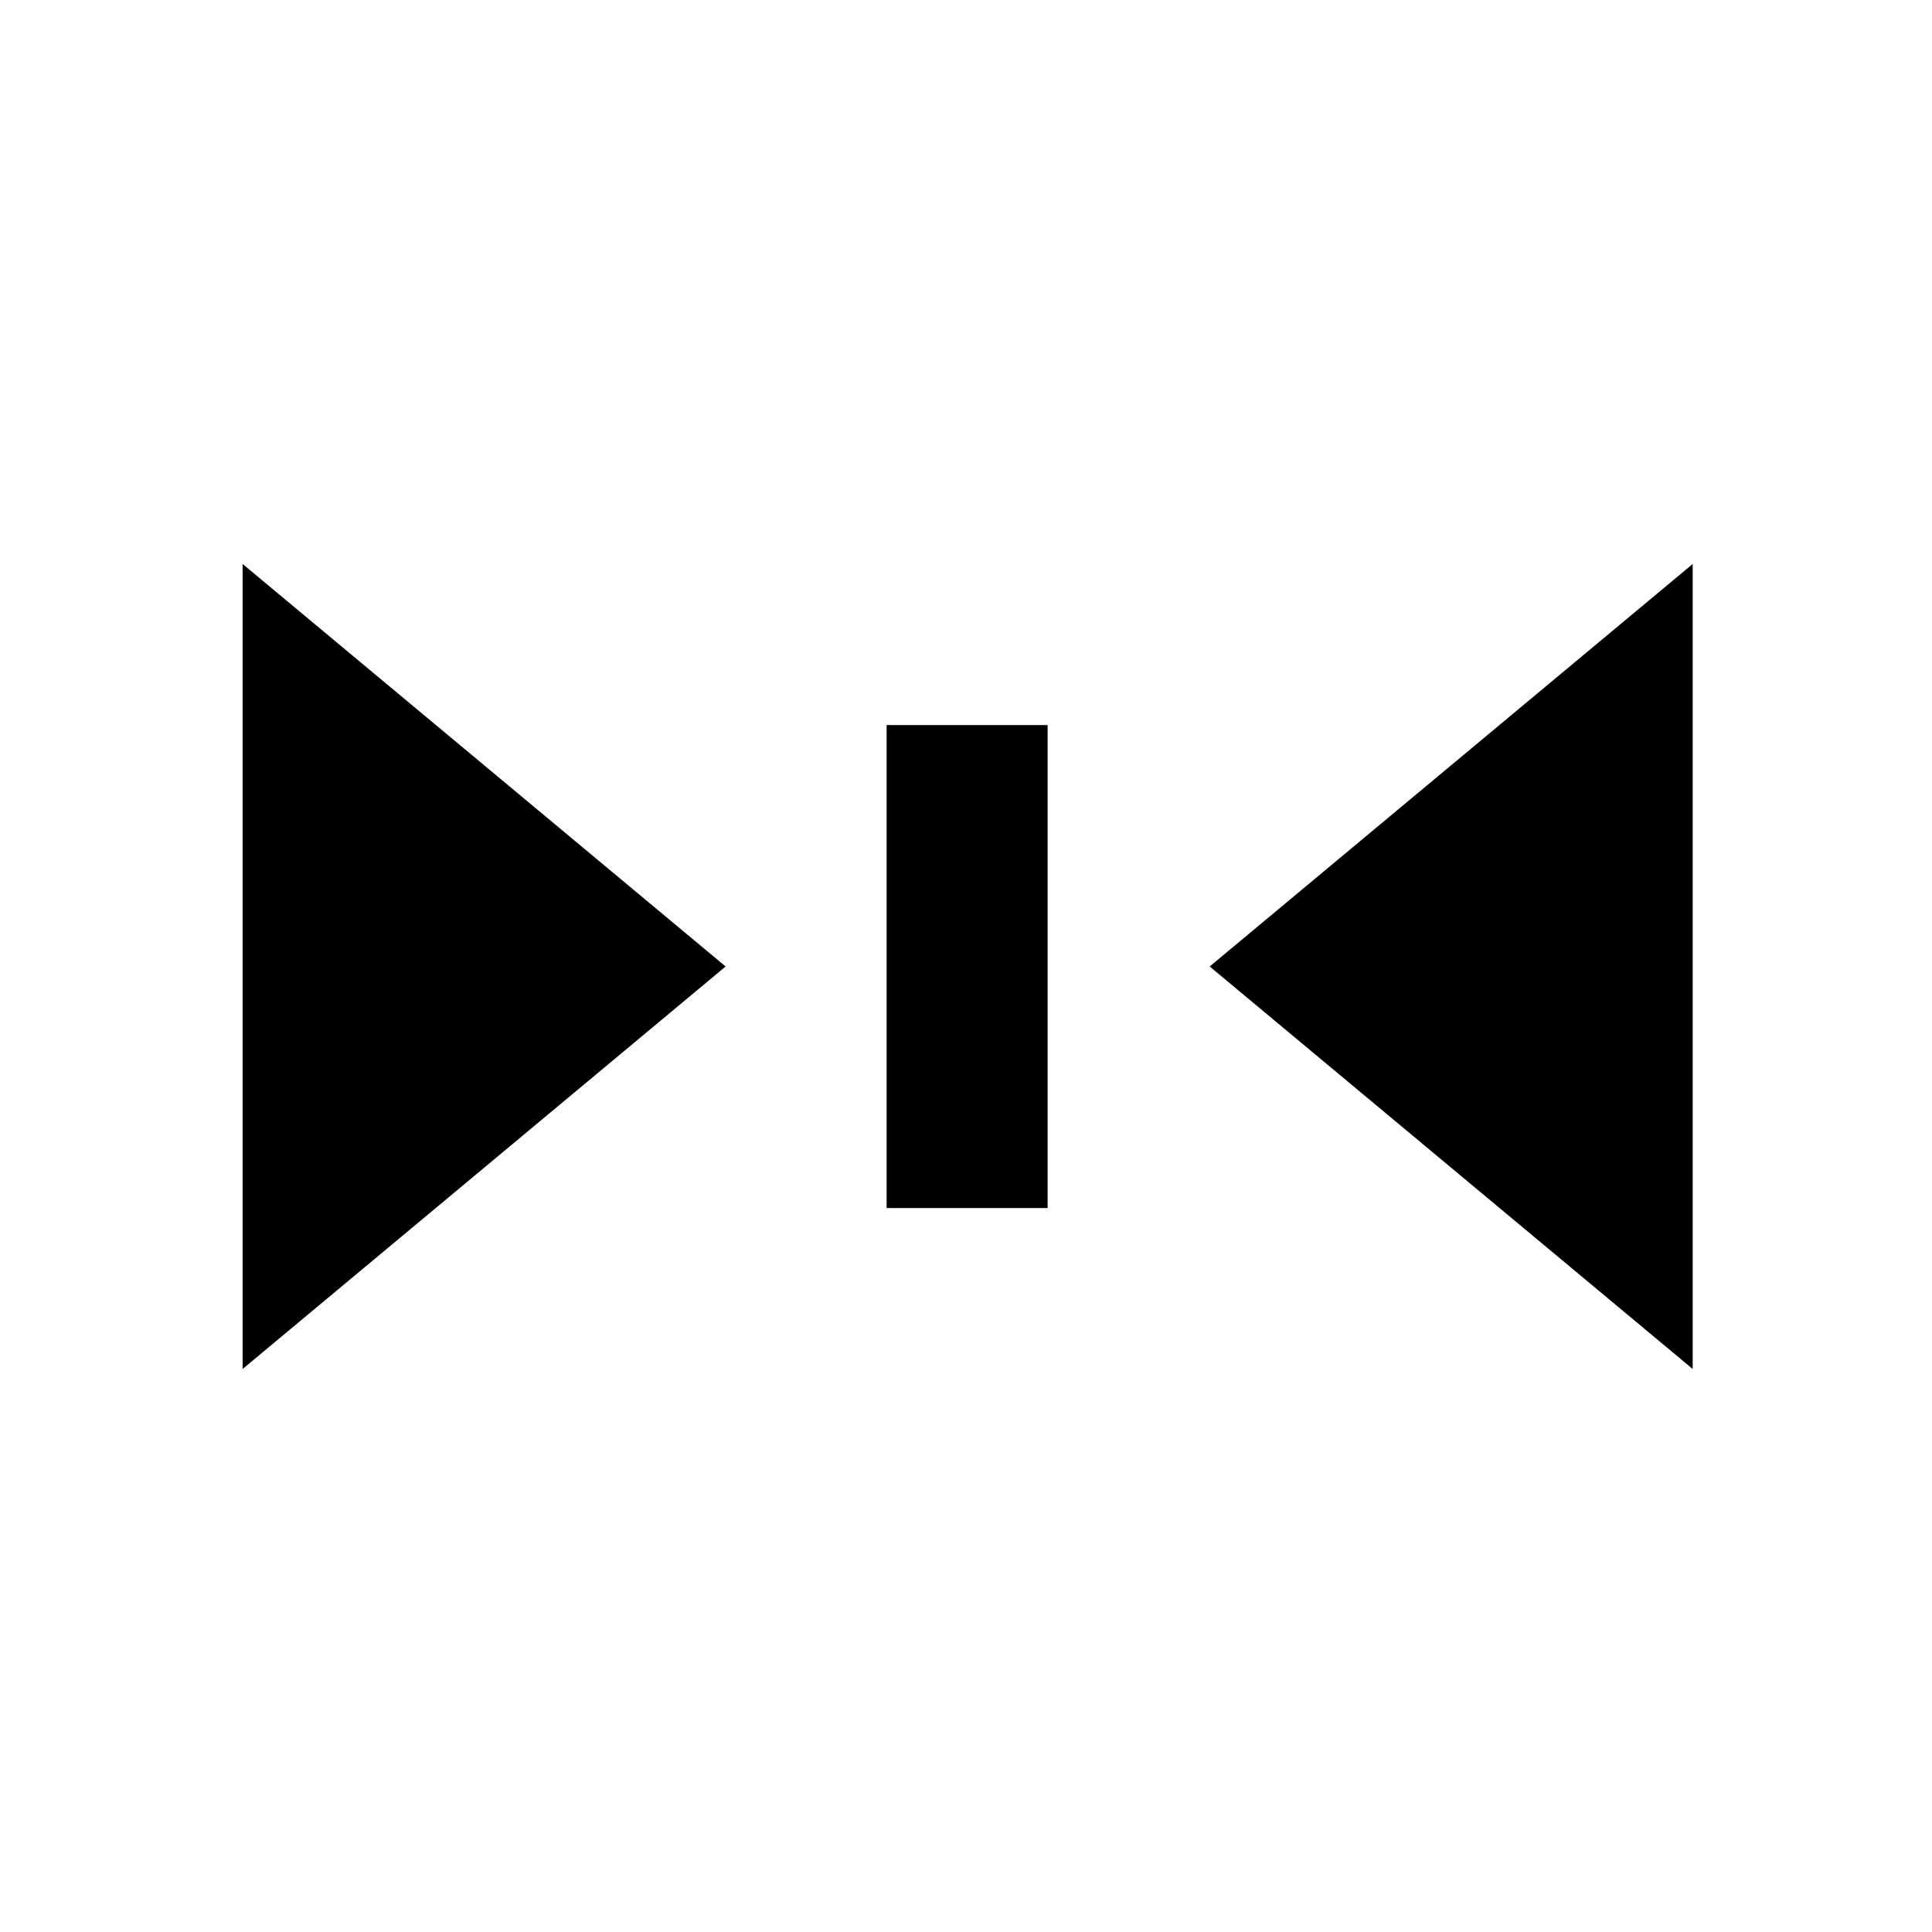
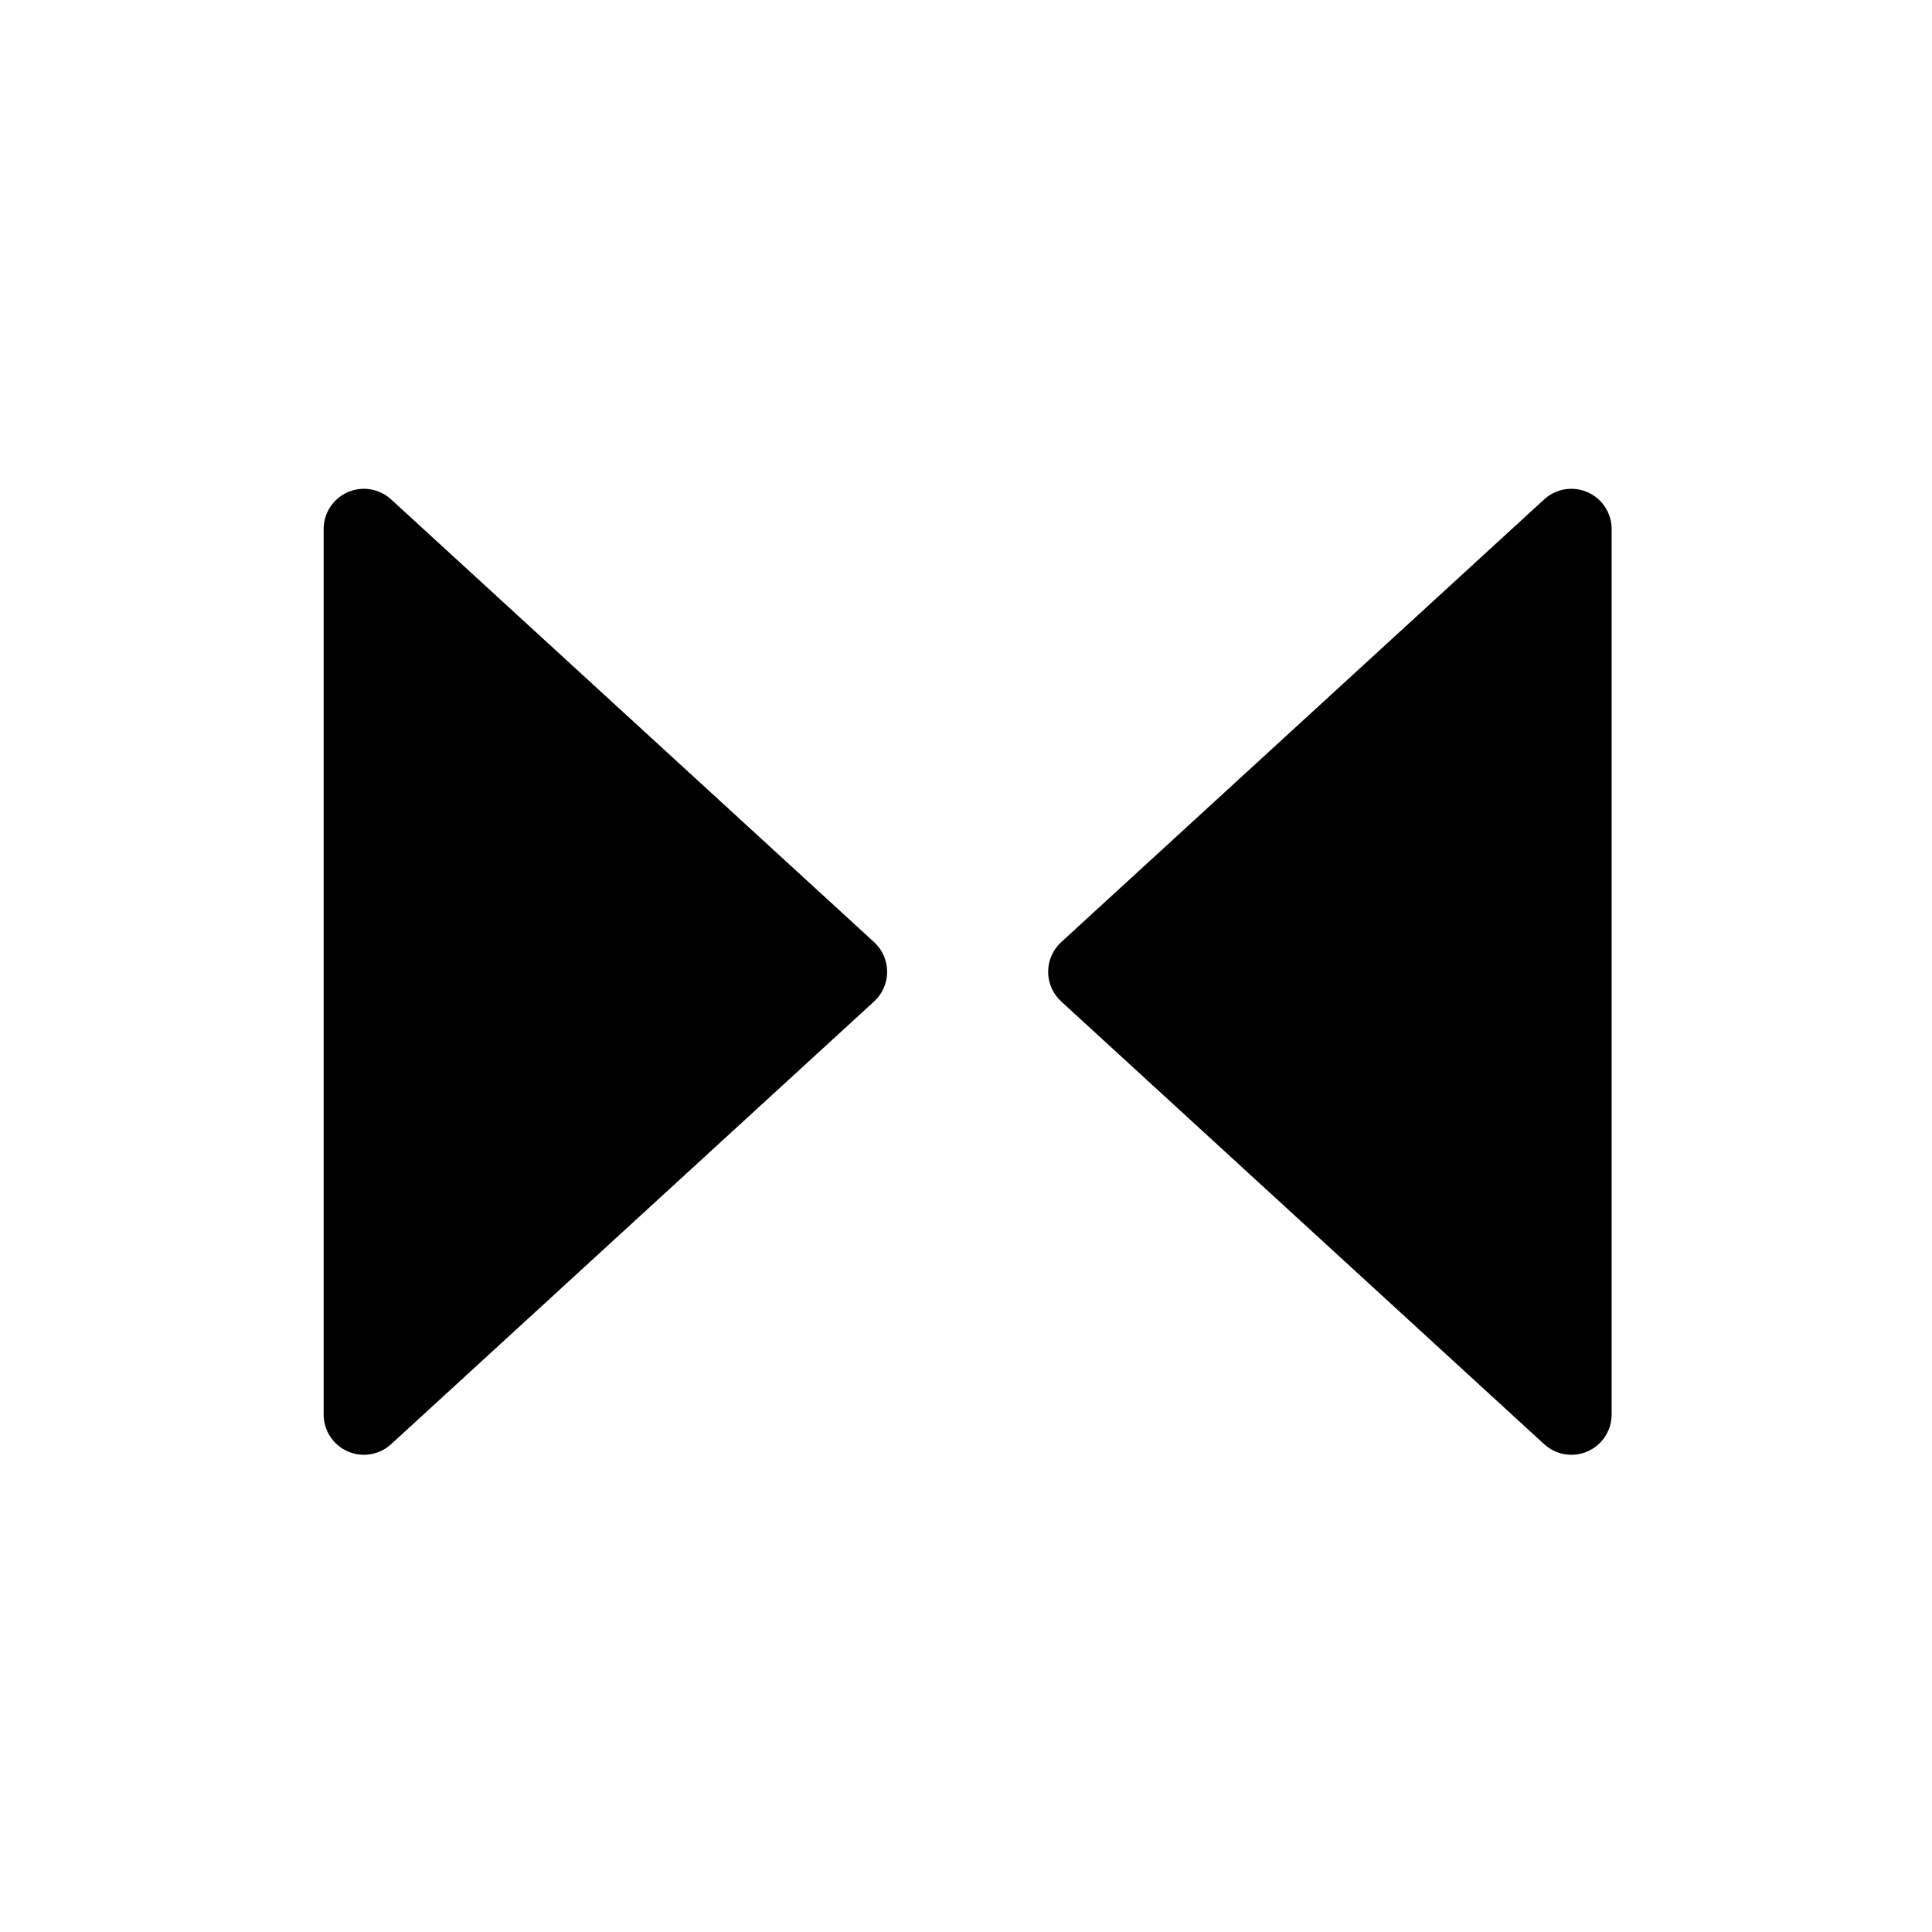
- <svg xmlns="http://www.w3.org/2000/svg" width="100%" height="100%" viewBox="0 0 24 24" version="1.1" xml:space="preserve" style="fill-rule:evenodd;clip-rule:evenodd;stroke-linejoin:round;stroke-miterlimit:2;" id="svg6">
-   <path d="m 21.027,17.006 -6,-5 6,-5 z" style="fill:#000000;fill-rule:nonzero;stroke-width:0.053;fill-opacity:1" id="path1" />
-   <path d="M 3.014,17.006 9.014,12.006 3.014,7.006 Z" style="fill:#000000;fill-rule:nonzero;stroke-width:0.053;fill-opacity:1" id="path2" />
-   <rect x="9.007" y="-13.014" width="6" height="2" id="rect2" transform="rotate(90)" style="stroke-width:0.417;fill:#000000;fill-opacity:1" />
-   <defs id="defs6">
-     <linearGradient id="_Linear1" x1="0" y1="0" x2="1" y2="0" gradientUnits="userSpaceOnUse" gradientTransform="matrix(0,-4.550947,-5.461157,0,-5132.831,-44399.004)">
-       <stop offset="0" style="stop-color:black;stop-opacity:1" id="stop3" />
-       <stop offset="1" style="stop-color:black;stop-opacity:1" id="stop4" />
-     </linearGradient>
-     <linearGradient id="_Linear2" x1="0" y1="0" x2="1" y2="0" gradientUnits="userSpaceOnUse" gradientTransform="matrix(0,-4.550947,5.461157,0,5156.872,-44399.004)">
-       <stop offset="0" style="stop-color:black;stop-opacity:1" id="stop5" />
-       <stop offset="1" style="stop-color:black;stop-opacity:1" id="stop6" />
-     </linearGradient>
-   </defs>
+ <svg xmlns="http://www.w3.org/2000/svg" width="100%" height="100%" viewBox="0 0 24 24" version="1.1" xml:space="preserve" style="fill-rule:evenodd;clip-rule:evenodd;stroke-linejoin:round;stroke-miterlimit:2;" id="svg3">
+   <defs id="defs3">
+         
+     
+             
+             
+             
+         </defs>
+   <g transform="matrix(0,-0.05288447,0.0576924,0,24.3667,37.45654)" id="g1" style="fill:#000000;fill-opacity:1">
+     <path d="m 376,-352.667 h 208 c 3.749,0 7.144,2.031 8.654,5.177 1.51,3.146 0.849,6.813 -1.685,9.346 l -104,104 c -1.79,1.791 -4.319,2.811 -6.969,2.811 -2.65,0 -5.179,-1.02 -6.969,-2.811 l -104,-104 c -2.534,-2.533 -3.195,-6.2 -1.685,-9.346 1.51,-3.146 4.905,-5.177 8.654,-5.177 z" id="path1" style="fill:#000000;fill-opacity:1" />
+   </g>
+   <g transform="matrix(0,-0.05288447,-0.0576924,0,-0.3257819,37.45654)" id="g2" style="fill:#000000;fill-opacity:1">
+     <path d="m 376,-352.667 h 208 c 3.749,0 7.144,2.031 8.654,5.177 1.51,3.146 0.849,6.813 -1.685,9.346 l -104,104 c -1.79,1.791 -4.319,2.811 -6.969,2.811 -2.65,0 -5.179,-1.02 -6.969,-2.811 l -104,-104 c -2.534,-2.533 -3.195,-6.2 -1.685,-9.346 1.51,-3.146 4.905,-5.177 8.654,-5.177 z" id="path2" style="fill:#000000;fill-opacity:1" />
+   </g>
</svg>
